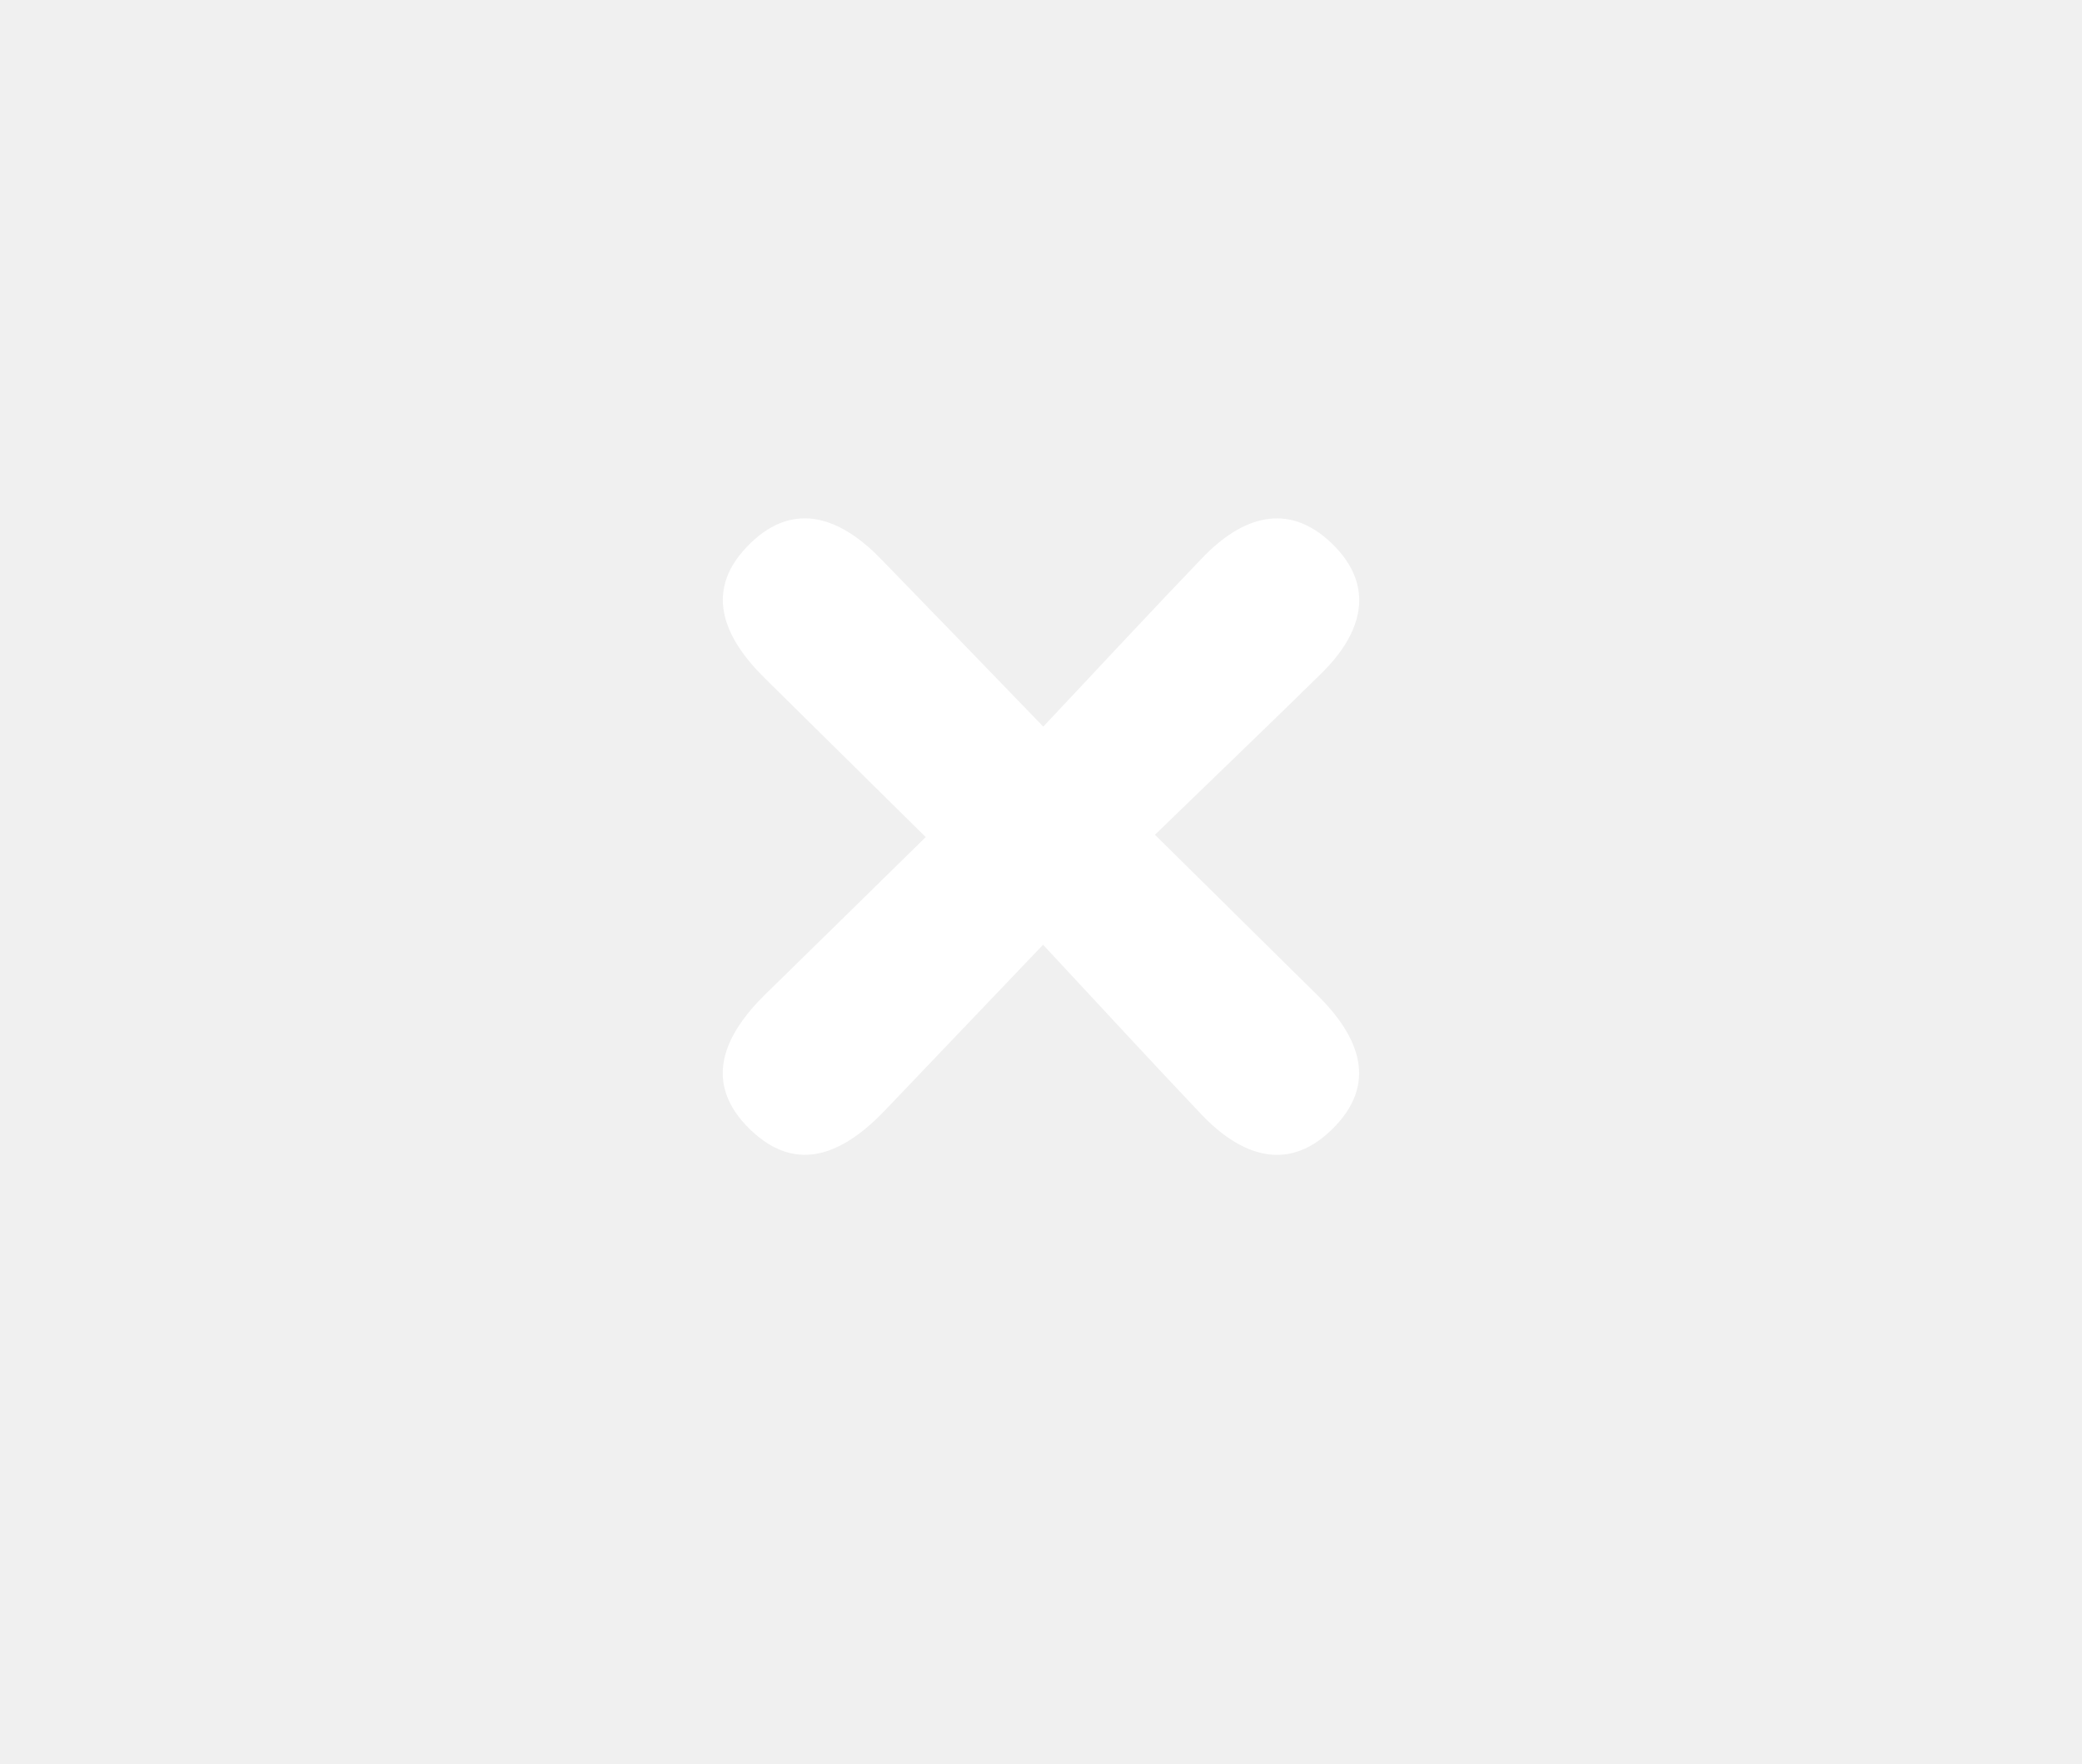
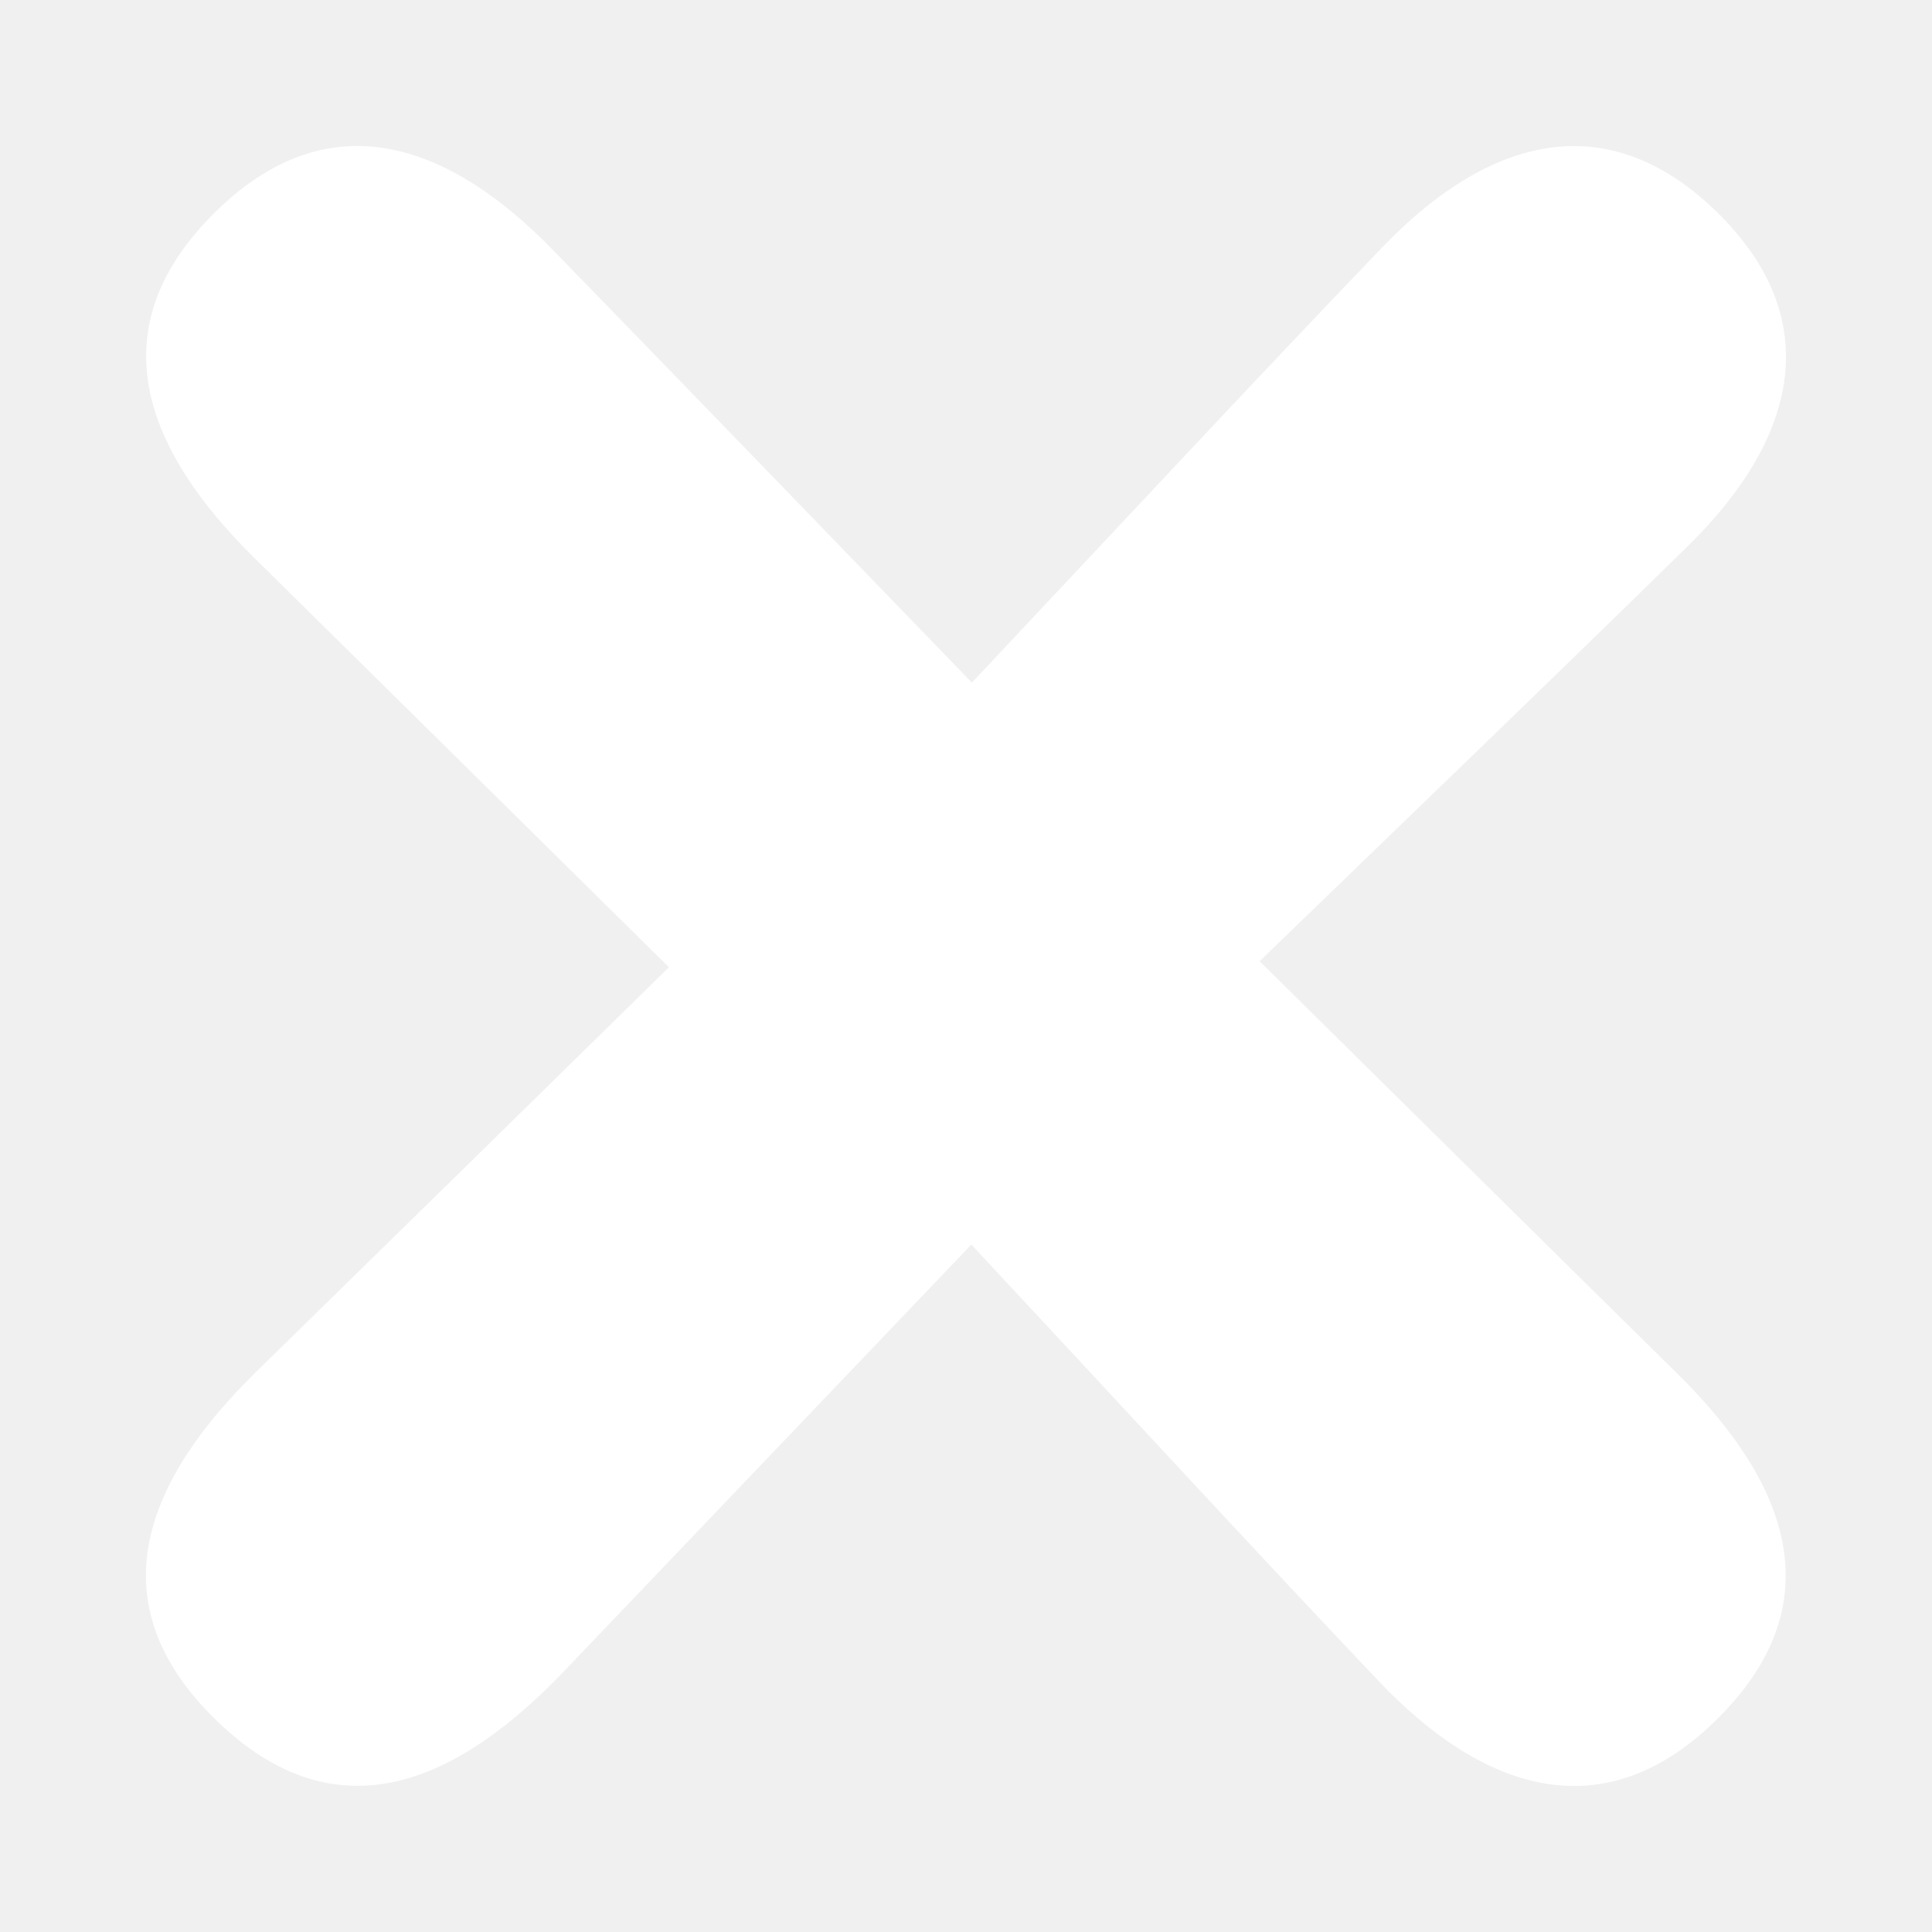
- <svg xmlns="http://www.w3.org/2000/svg" version="1.1" id="Calque_1" x="0px" y="0px" width="117.667px" height="99.667px" viewBox="0 0 117.667 99.667" enable-background="new 0 0 117.667 99.667" xml:space="preserve">
-   <path fill-rule="evenodd" clip-rule="evenodd" fill="#FFFFFF" d="M58.963,41.063c3.352-3.565,6.146-6.574,8.989-9.536  c2.202-2.298,4.827-3.231,7.332-0.803c2.495,2.424,1.695,5.07-0.597,7.323c-3.016,2.962-6.067,5.885-9.413,9.127  c3.354,3.312,6.256,6.184,9.168,9.052c2.379,2.343,3.504,5.038,0.787,7.648c-2.513,2.417-5.148,1.399-7.327-0.893  c-2.825-2.973-5.597-5.995-8.951-9.592c-3.296,3.453-6.108,6.395-8.915,9.339c-2.269,2.379-4.937,3.724-7.646,1.096  c-2.707-2.628-1.493-5.327,0.881-7.65c2.917-2.852,5.828-5.708,9.047-8.868c-3.283-3.24-6.186-6.112-9.094-8.979  c-2.381-2.346-3.507-5.038-0.789-7.65c2.516-2.417,5.127-1.377,7.334,0.892C52.629,34.507,55.475,37.458,58.963,41.063z" />
+ <svg xmlns="http://www.w3.org/2000/svg" version="1.1" id="Calque_1" x="0px" y="0px" width="42.374px" height="42.375px" viewBox="40.847 29.293 42.374 42.375" enable-background="new 40.847 29.293 42.374 42.375" xml:space="preserve">
+   <path fill="#FFFFFF" d="M62.164,44.265c3.353-3.565,6.146-6.574,8.99-9.536c2.201-2.298,4.826-3.231,7.332-0.803  c2.494,2.424,1.694,5.07-0.598,7.323c-3.016,2.962-6.066,5.885-9.413,9.127c3.354,3.312,6.256,6.184,9.168,9.052  c2.379,2.343,3.504,5.038,0.787,7.648c-2.513,2.416-5.147,1.398-7.327-0.894c-2.824-2.974-5.597-5.995-8.951-9.592  c-3.296,3.452-6.108,6.396-8.915,9.339c-2.269,2.379-4.937,3.725-7.646,1.096c-2.707-2.628-1.493-5.326,0.881-7.65  c2.917-2.852,5.828-5.707,9.047-8.867c-3.283-3.24-6.186-6.112-9.094-8.979c-2.381-2.346-3.507-5.038-0.789-7.65  c2.516-2.417,5.127-1.377,7.334,0.892C55.83,37.709,58.676,40.66,62.164,44.265z" />
</svg>
